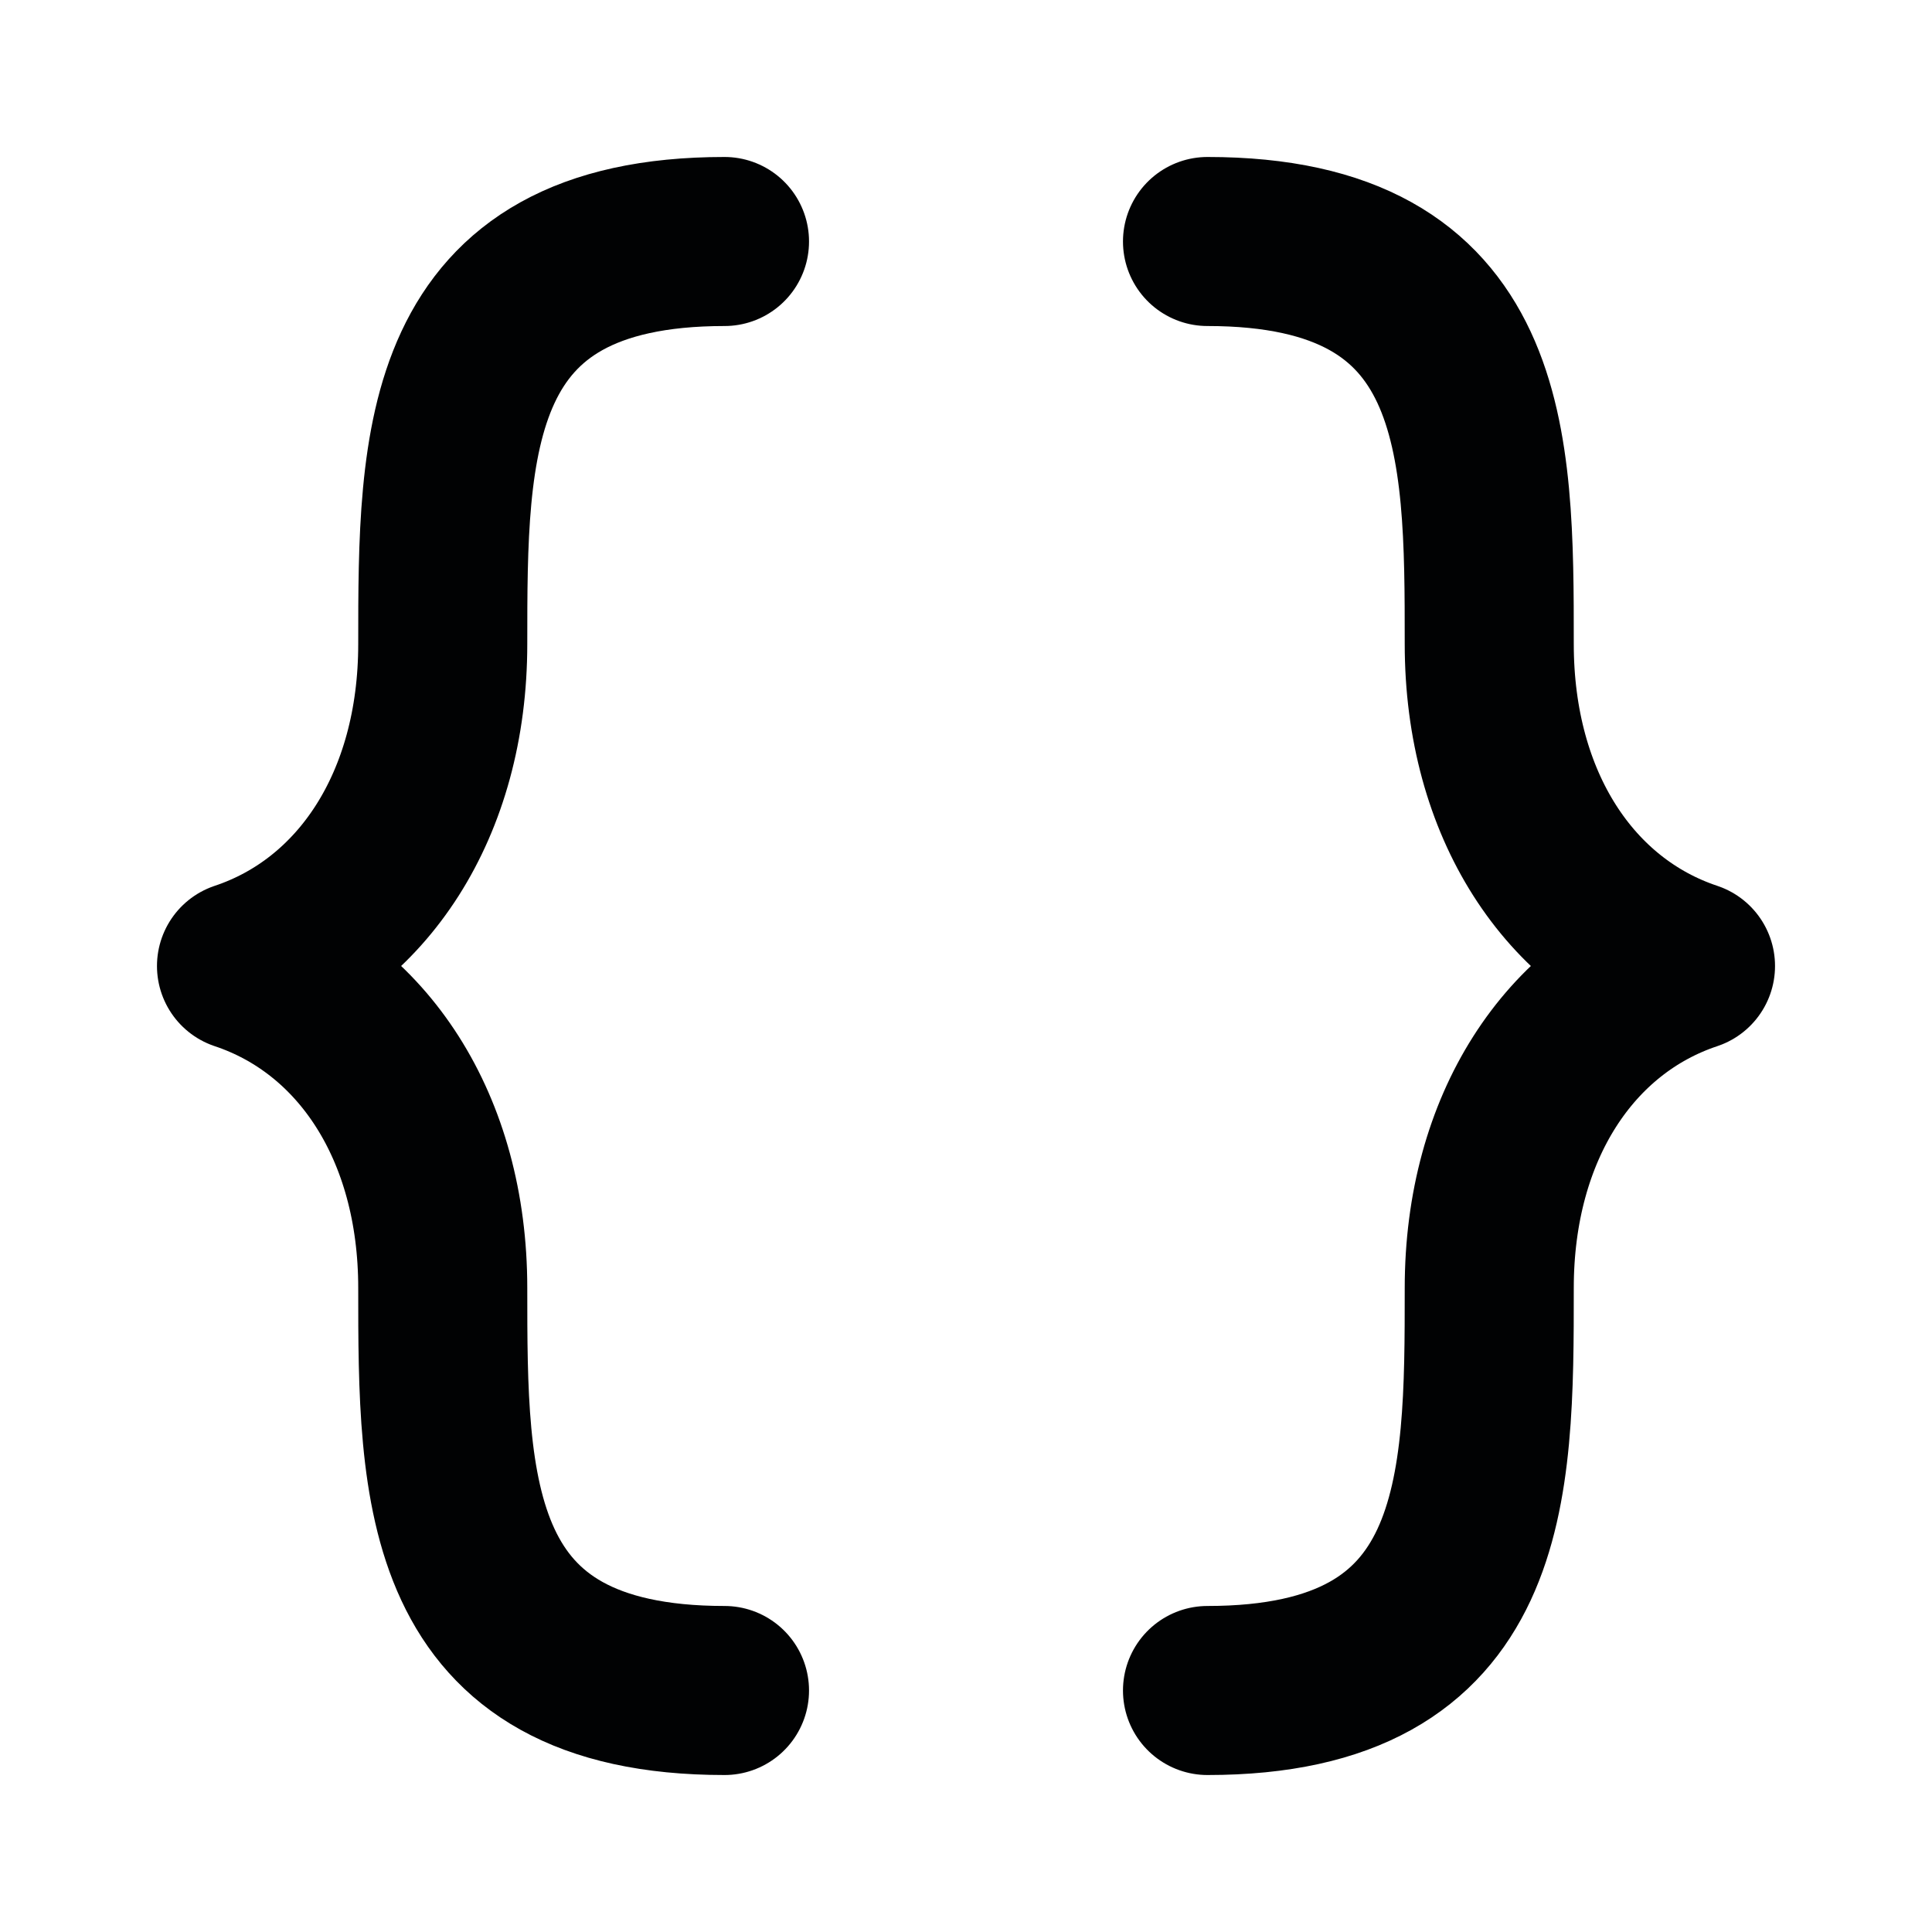
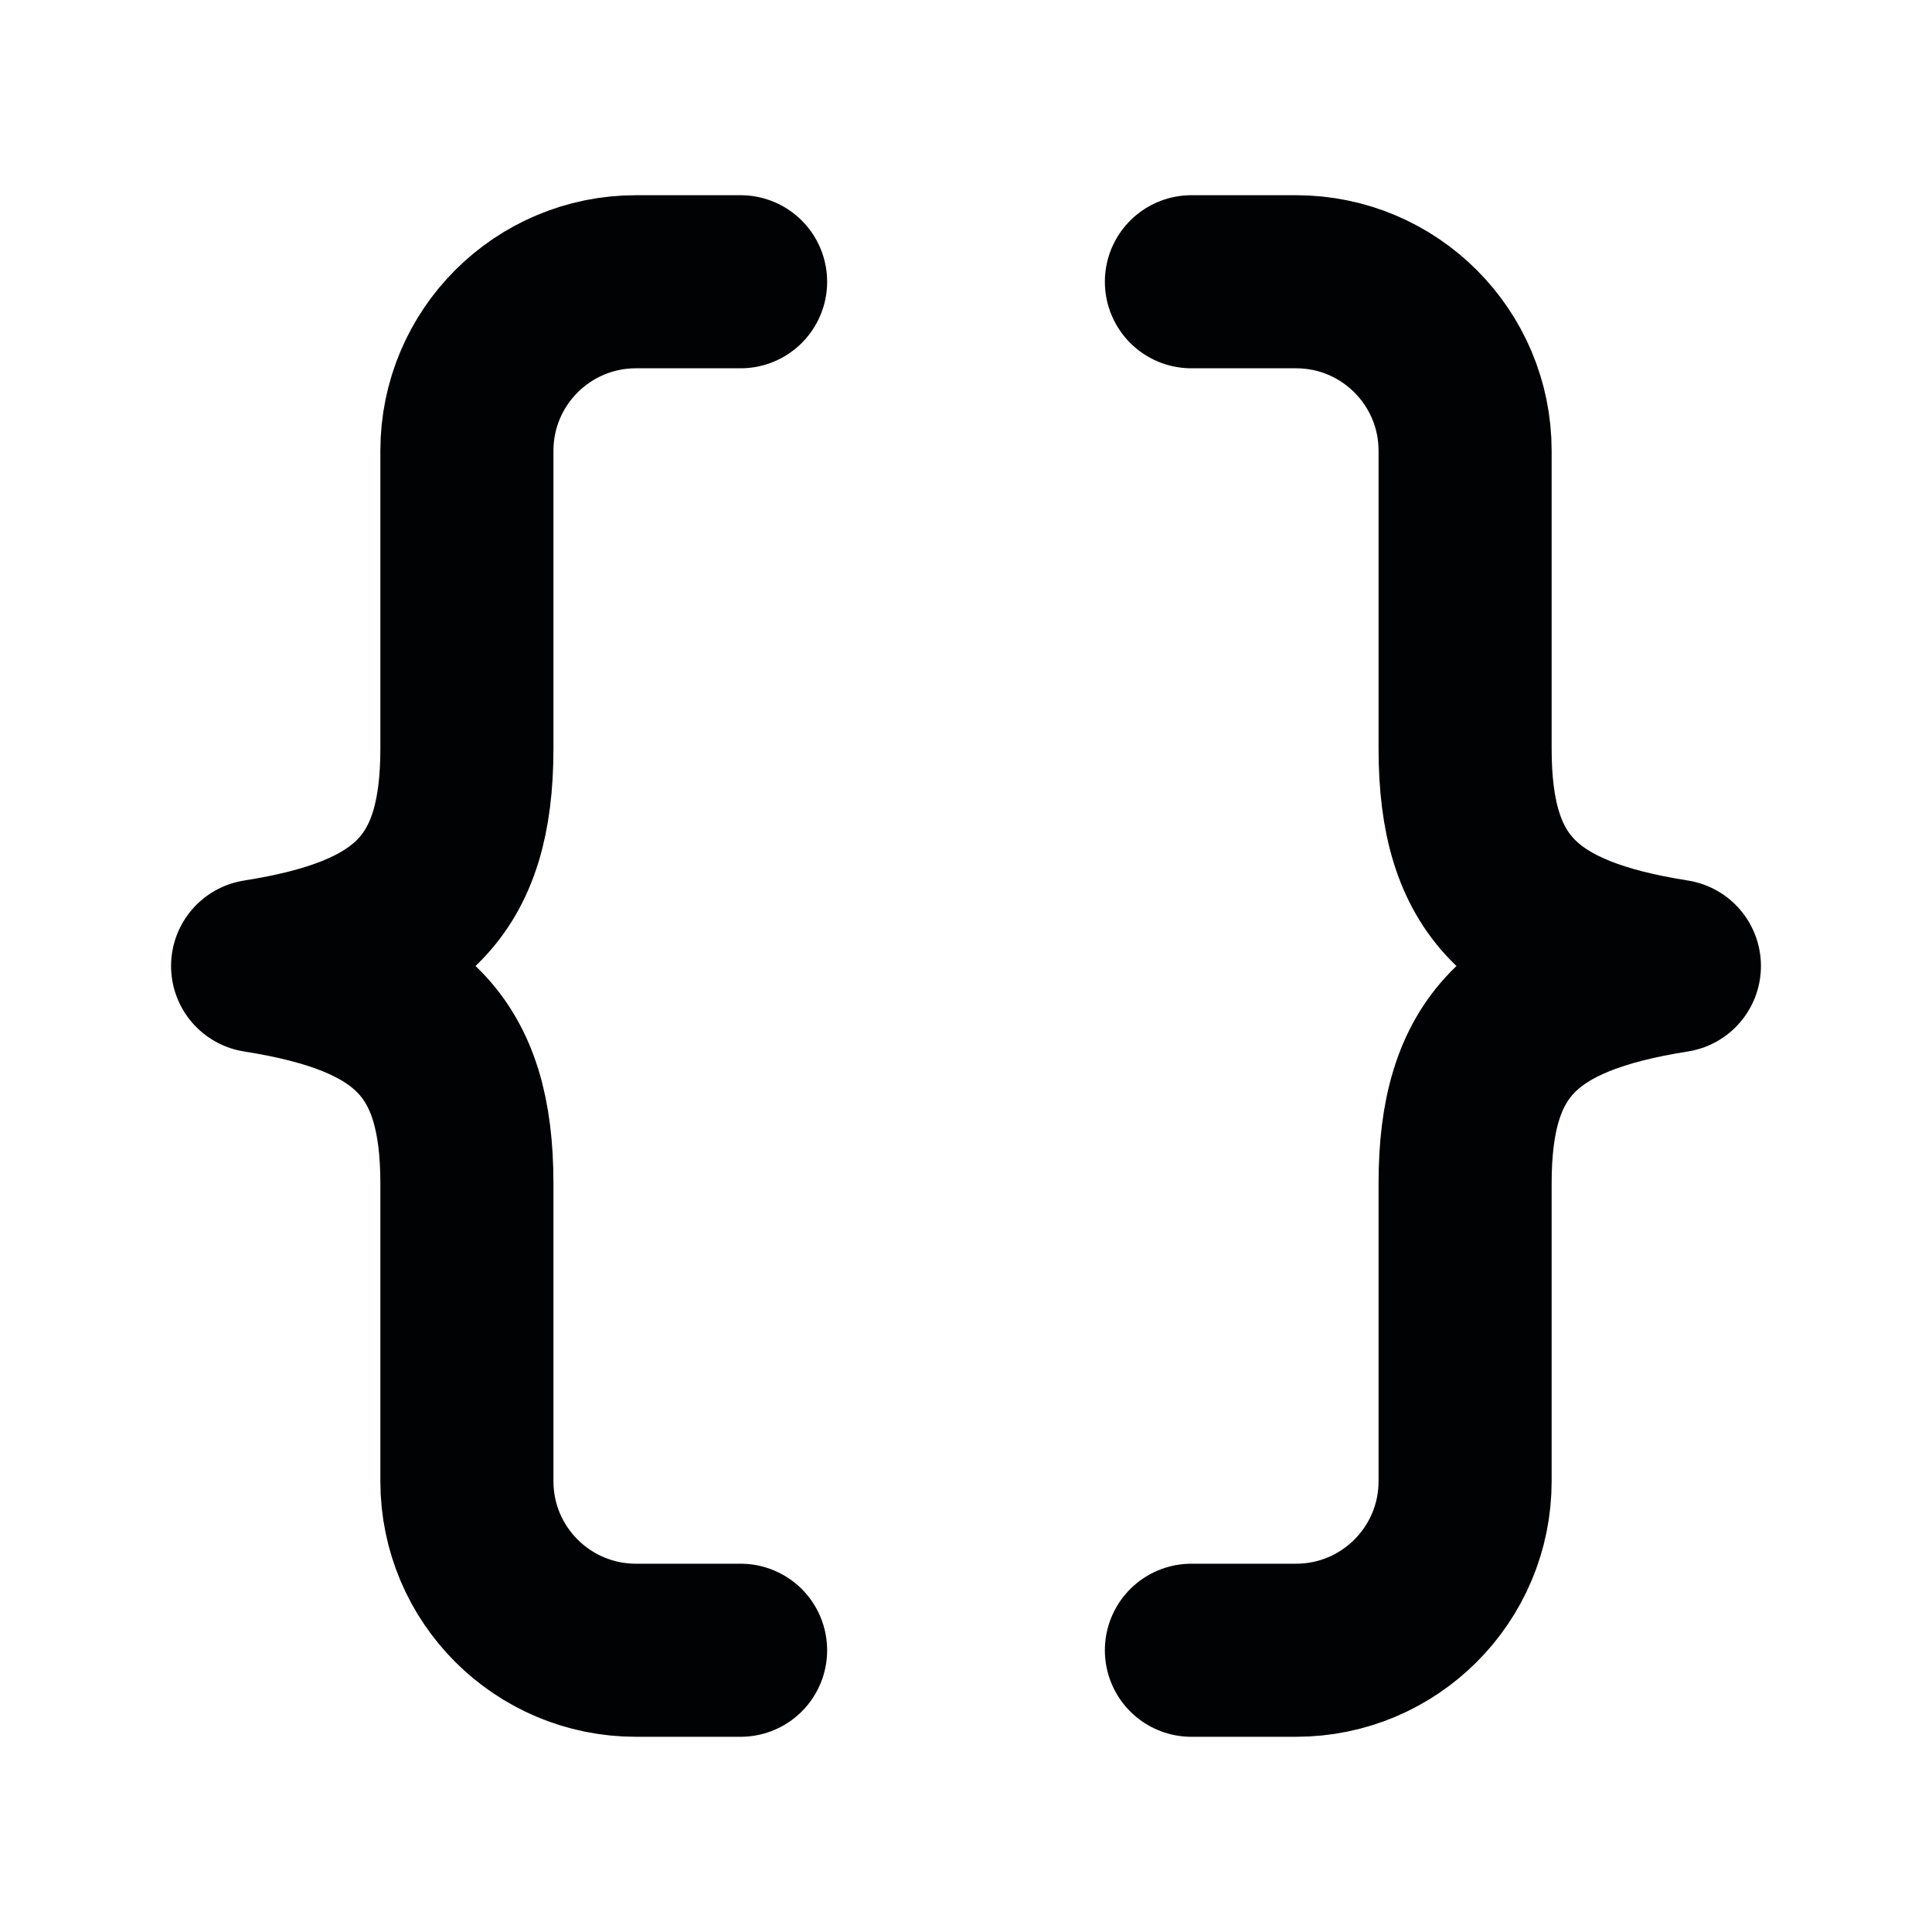
<svg xmlns="http://www.w3.org/2000/svg" width="24" height="24" viewBox="0 0 24 24">
-   <g fill="none" stroke="#010203" stroke-width="2.1" stroke-linecap="round" stroke-linejoin="round">
-     <path d="M9 3C5.5 3 5.5 5.5 5.5 8c0 2-1 3.5-2.5 4 1.5.5 2.5 2 2.5 4 0 2.5 0 5 3.5 5" />
-     <path d="M15 3c3.5 0 3.5 2.5 3.5 5 0 2 1 3.5 2.5 4-1.5.5-2.5 2-2.5 4 0 2.5 0 5-3.5 5" />
+   <g fill="none" stroke="#010203" stroke-width="2.15" stroke-linecap="round" stroke-linejoin="round">
+     <path d="M9.2 3.5H7.9a2.1 2.1 0 0 0-2.1 2.1v3.7c0 1.7-.7 2.4-2.6 2.7 1.9.3 2.6 1 2.6 2.7v3.7a2.1 2.1 0 0 0 2.1 2.1h1.3" />
+     <path d="M14.8 3.5h1.3a2.1 2.1 0 0 1 2.1 2.1v3.7c0 1.7.7 2.4 2.6 2.7-1.9.3-2.6 1-2.6 2.7v3.7a2.1 2.1 0 0 1-2.1 2.1h-1.3" />
  </g>
</svg>
